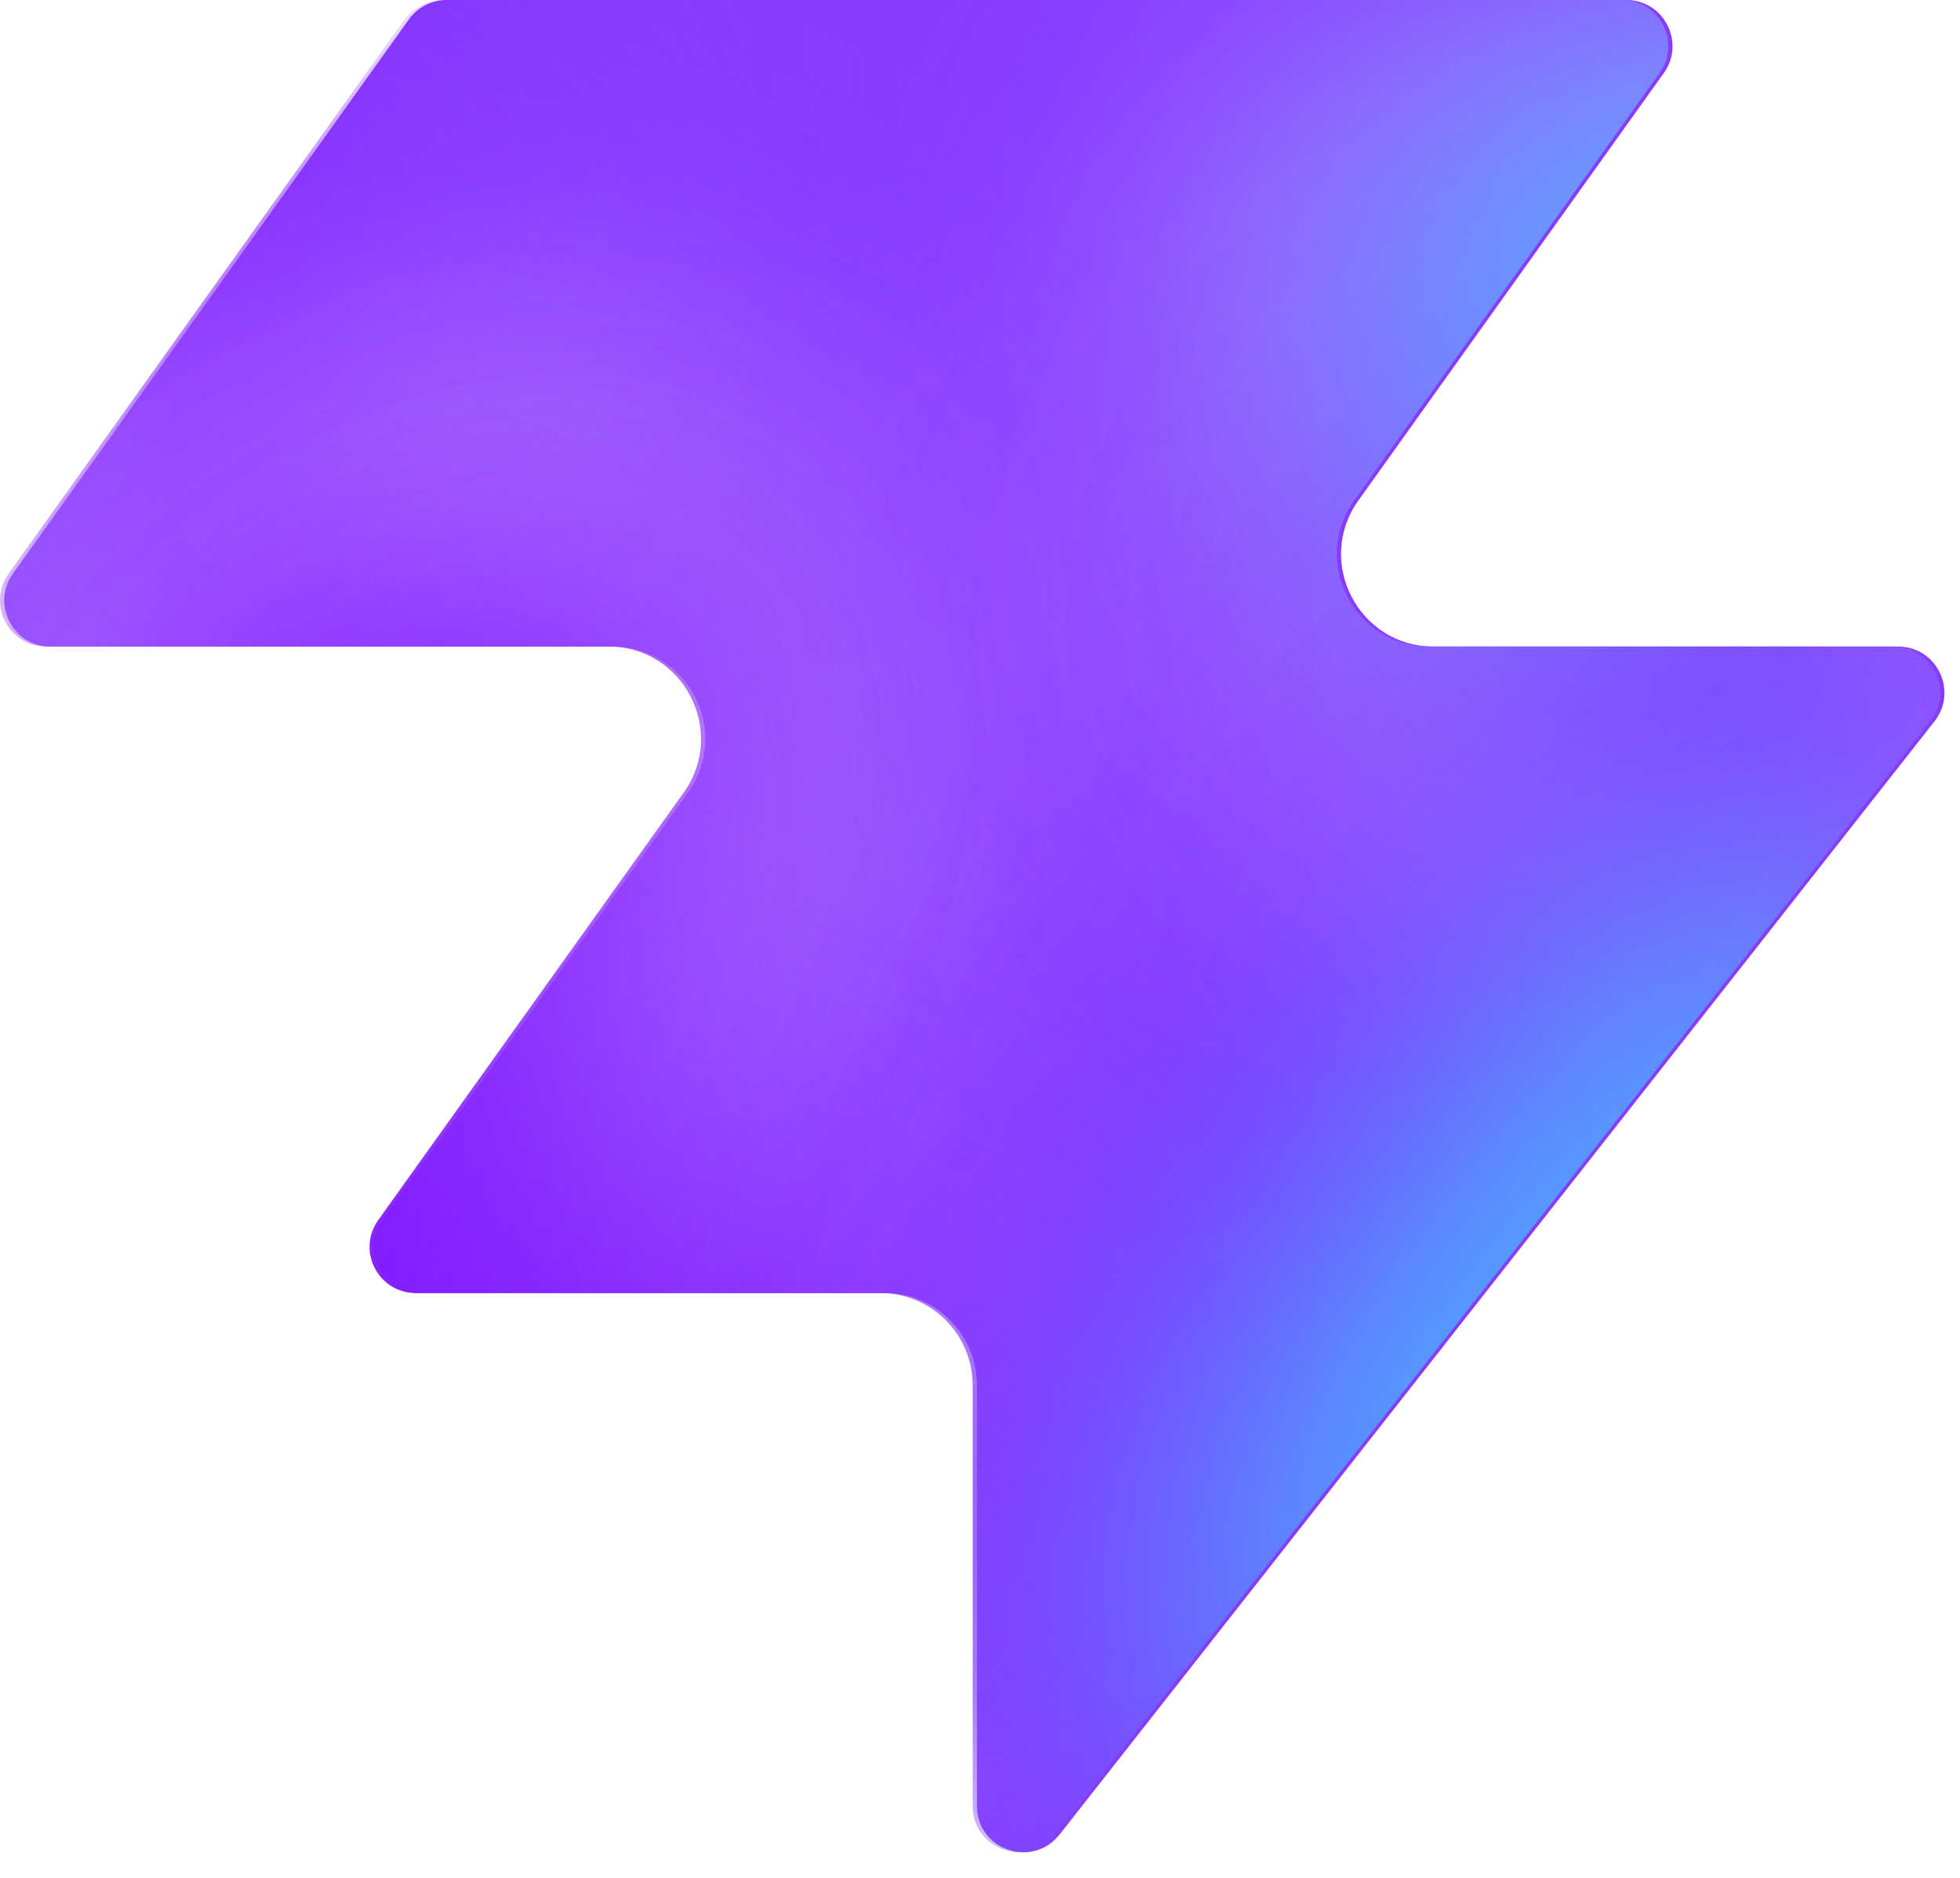
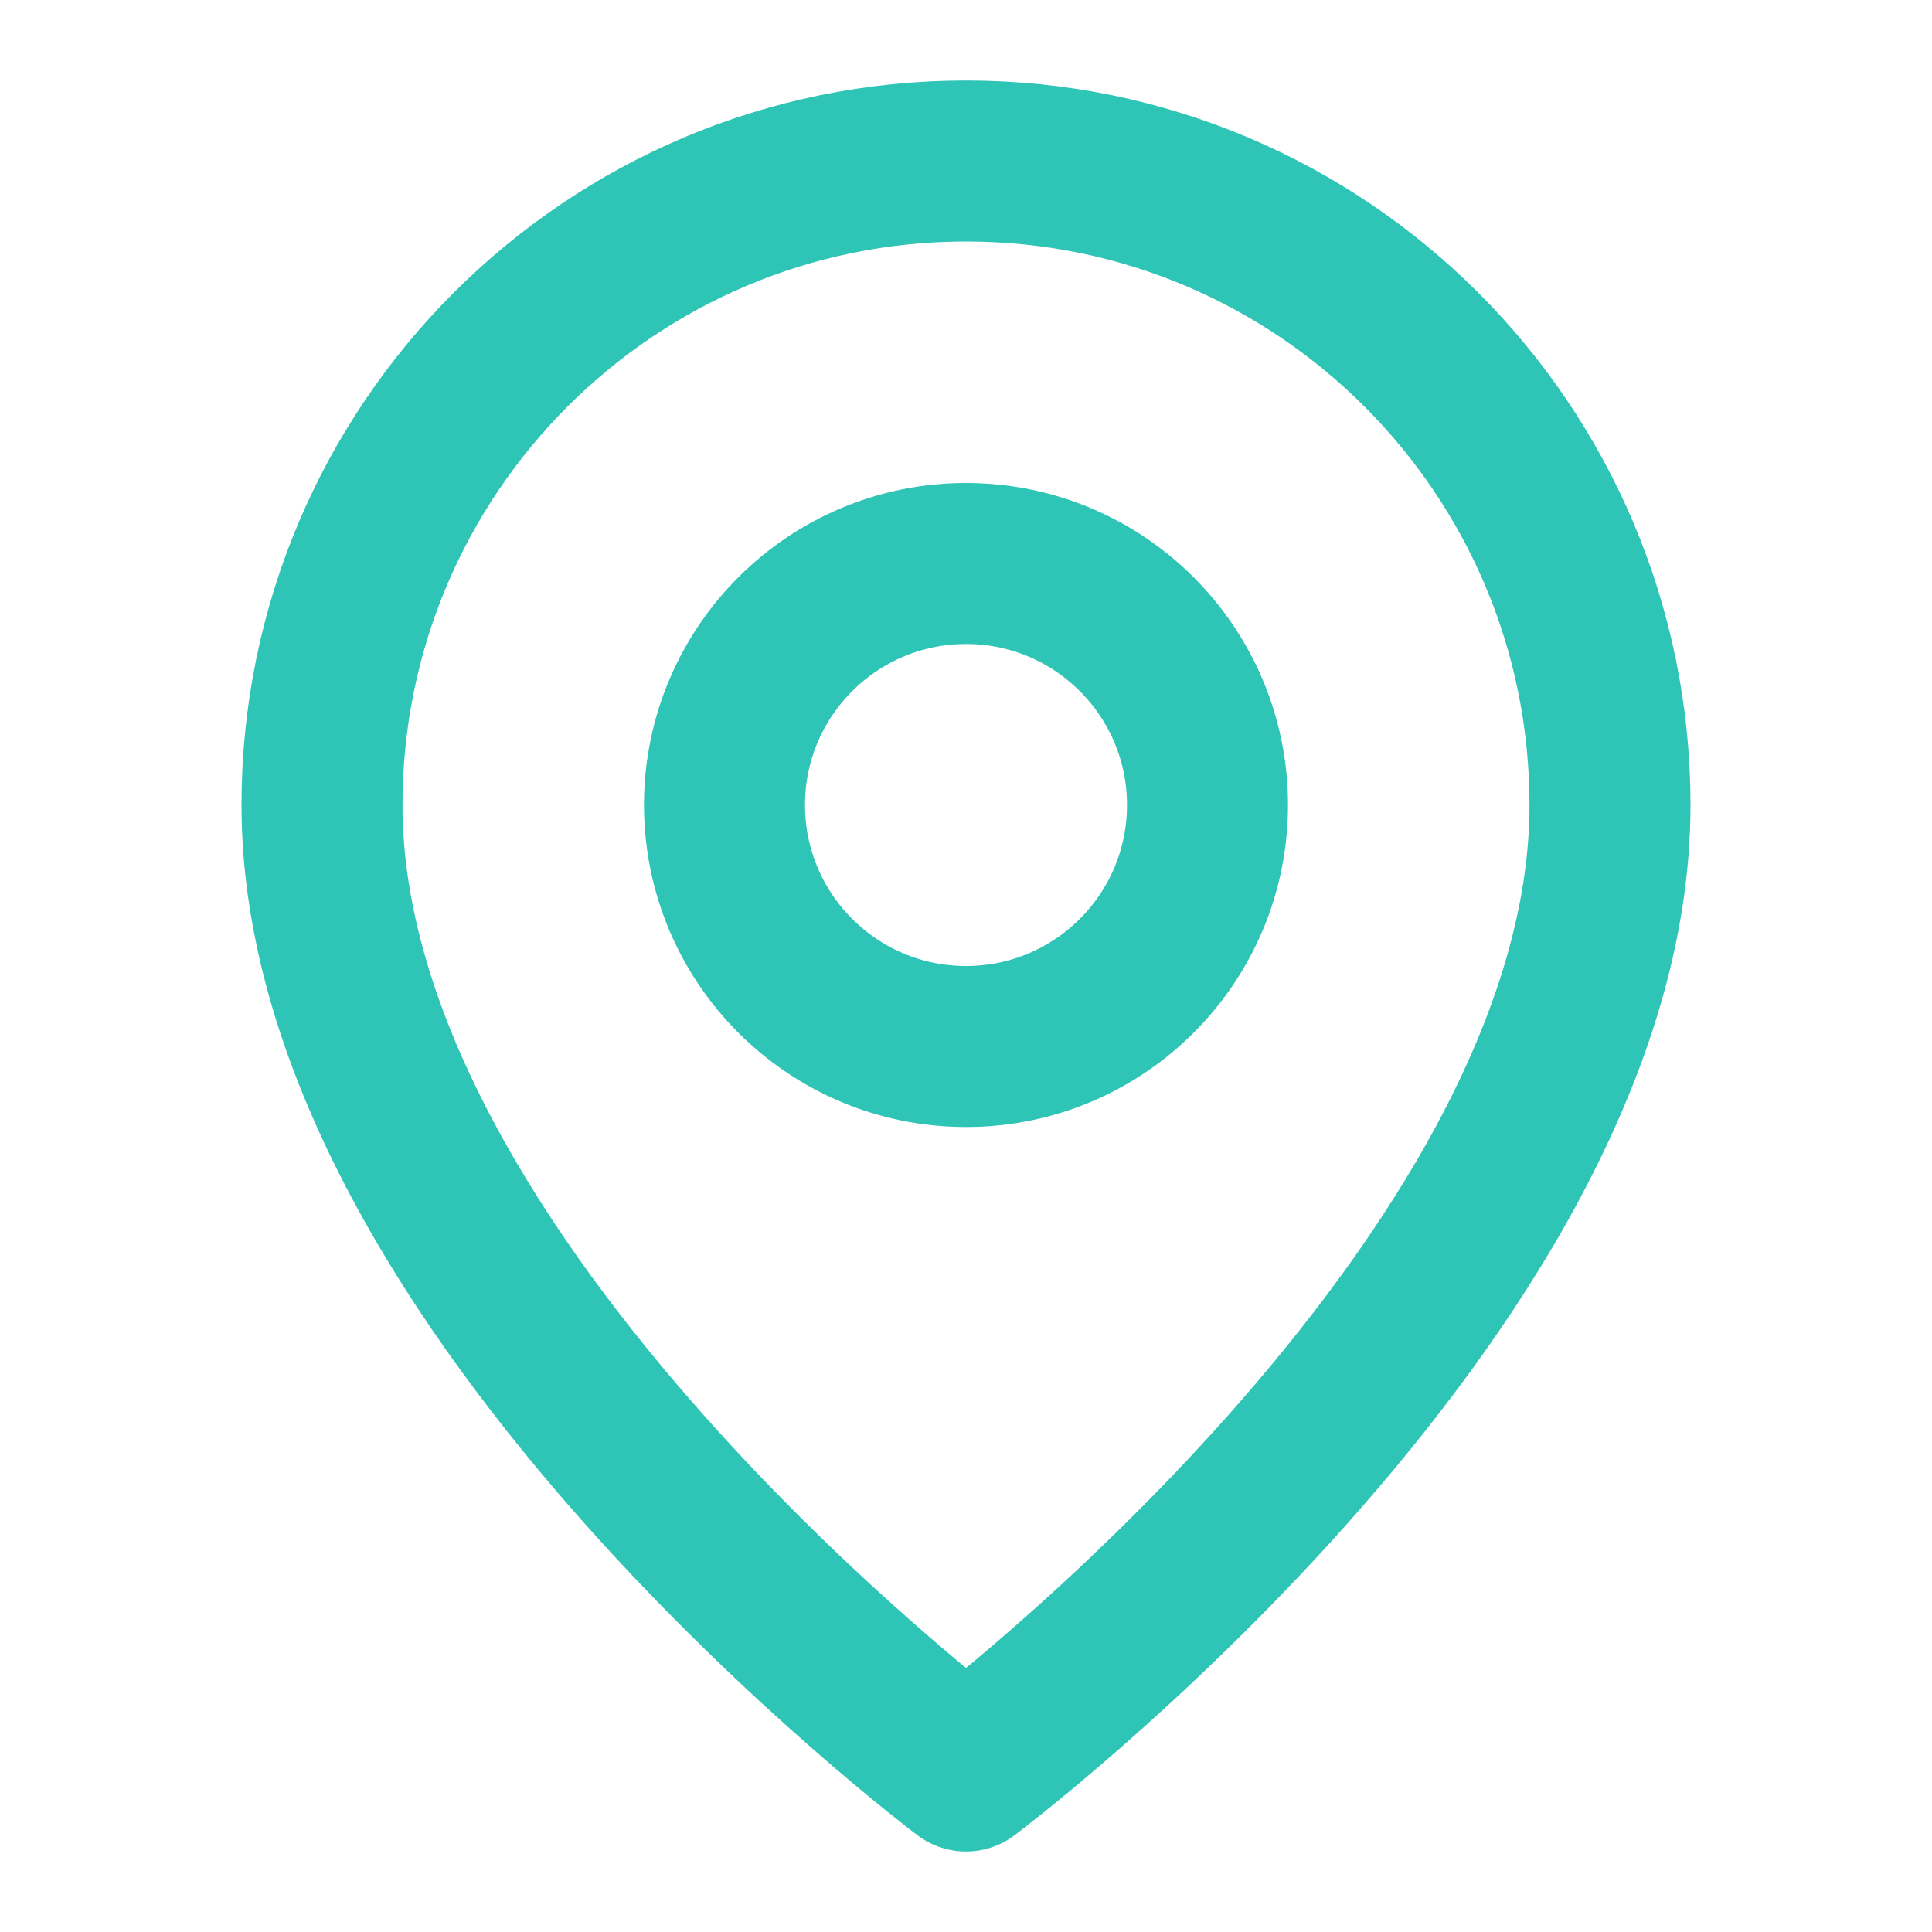
- <svg xmlns="http://www.w3.org/2000/svg" width="48" height="46" fill="none" viewBox="0 0 48 46">
-   <path fill="#863bff" d="M25.946 44.938c-.664.845-2.021.375-2.021-.698V33.937a2.26 2.26 0 0 0-2.262-2.262H10.287c-.92 0-1.456-1.04-.92-1.788l7.48-10.471c1.07-1.497 0-3.578-1.842-3.578H1.237c-.92 0-1.456-1.04-.92-1.788L10.013.474c.214-.297.556-.474.92-.474h28.894c.92 0 1.456 1.04.92 1.788l-7.48 10.471c-1.07 1.498 0 3.579 1.842 3.579h11.377c.943 0 1.473 1.088.89 1.83L25.947 44.94z" style="fill:#863bff;fill:color(display-p3 .525 .23 1);fill-opacity:1" />
-   <mask id="a" width="48" height="46" x="0" y="0" maskUnits="userSpaceOnUse" style="mask-type:alpha">
-     <path fill="#000" d="M25.842 44.938c-.664.844-2.021.375-2.021-.698V33.937a2.26 2.26 0 0 0-2.262-2.262H10.183c-.92 0-1.456-1.04-.92-1.788l7.48-10.471c1.07-1.498 0-3.579-1.842-3.579H1.133c-.92 0-1.456-1.04-.92-1.787L9.91.473c.214-.297.556-.474.92-.474h28.894c.92 0 1.456 1.04.92 1.788l-7.48 10.471c-1.07 1.498 0 3.578 1.842 3.578h11.377c.943 0 1.473 1.088.89 1.832L25.843 44.94z" style="fill:#000;fill-opacity:1" />
-   </mask>
-   <g mask="url(#a)">
-     <g filter="url(#b)">
-       <ellipse cx="5.508" cy="14.704" fill="#ede6ff" rx="5.508" ry="14.704" style="fill:#ede6ff;fill:color(display-p3 .927 .903 1);fill-opacity:1" transform="matrix(.00324 1 1 -.00324 -4.47 31.516)" />
-     </g>
-     <g filter="url(#c)">
-       <ellipse cx="10.399" cy="29.851" fill="#ede6ff" rx="10.399" ry="29.851" style="fill:#ede6ff;fill:color(display-p3 .927 .903 1);fill-opacity:1" transform="matrix(.00324 1 1 -.00324 -39.328 7.883)" />
-     </g>
-     <g filter="url(#d)">
-       <ellipse cx="5.508" cy="30.487" fill="#7e14ff" rx="5.508" ry="30.487" style="fill:#7e14ff;fill:color(display-p3 .492 .077 1);fill-opacity:1" transform="rotate(89.814 -25.913 -14.639)scale(1 -1)" />
-     </g>
-     <g filter="url(#e)">
-       <ellipse cx="5.508" cy="30.599" fill="#7e14ff" rx="5.508" ry="30.599" style="fill:#7e14ff;fill:color(display-p3 .492 .077 1);fill-opacity:1" transform="rotate(89.814 -32.644 -3.334)scale(1 -1)" />
-     </g>
-     <g filter="url(#f)">
-       <ellipse cx="5.508" cy="30.599" fill="#7e14ff" rx="5.508" ry="30.599" style="fill:#7e14ff;fill:color(display-p3 .492 .077 1);fill-opacity:1" transform="matrix(.00324 1 1 -.00324 -34.34 30.47)" />
-     </g>
-     <g filter="url(#g)">
-       <ellipse cx="14.072" cy="22.078" fill="#ede6ff" rx="14.072" ry="22.078" style="fill:#ede6ff;fill:color(display-p3 .927 .903 1);fill-opacity:1" transform="rotate(93.35 24.506 48.493)scale(-1 1)" />
-     </g>
-     <g filter="url(#h)">
-       <ellipse cx="3.47" cy="21.501" fill="#7e14ff" rx="3.47" ry="21.501" style="fill:#7e14ff;fill:color(display-p3 .492 .077 1);fill-opacity:1" transform="rotate(89.009 28.708 47.59)scale(-1 1)" />
-     </g>
-     <g filter="url(#i)">
-       <ellipse cx="3.47" cy="21.501" fill="#7e14ff" rx="3.47" ry="21.501" style="fill:#7e14ff;fill:color(display-p3 .492 .077 1);fill-opacity:1" transform="rotate(89.009 28.708 47.59)scale(-1 1)" />
-     </g>
-     <g filter="url(#j)">
-       <ellipse cx=".387" cy="8.972" fill="#7e14ff" rx="4.407" ry="29.108" style="fill:#7e14ff;fill:color(display-p3 .492 .077 1);fill-opacity:1" transform="rotate(39.51 .387 8.972)" />
-     </g>
-     <g filter="url(#k)">
-       <ellipse cx="47.523" cy="-6.092" fill="#7e14ff" rx="4.407" ry="29.108" style="fill:#7e14ff;fill:color(display-p3 .492 .077 1);fill-opacity:1" transform="rotate(37.892 47.523 -6.092)" />
-     </g>
-     <g filter="url(#l)">
-       <ellipse cx="41.412" cy="6.333" fill="#47bfff" rx="5.971" ry="9.665" style="fill:#47bfff;fill:color(display-p3 .28 .748 1);fill-opacity:1" transform="rotate(37.892 41.412 6.333)" />
-     </g>
-     <g filter="url(#m)">
-       <ellipse cx="-1.879" cy="38.332" fill="#7e14ff" rx="4.407" ry="29.108" style="fill:#7e14ff;fill:color(display-p3 .492 .077 1);fill-opacity:1" transform="rotate(37.892 -1.88 38.332)" />
-     </g>
-     <g filter="url(#n)">
-       <ellipse cx="-1.879" cy="38.332" fill="#7e14ff" rx="4.407" ry="29.108" style="fill:#7e14ff;fill:color(display-p3 .492 .077 1);fill-opacity:1" transform="rotate(37.892 -1.88 38.332)" />
-     </g>
-     <g filter="url(#o)">
-       <ellipse cx="35.651" cy="29.907" fill="#7e14ff" rx="4.407" ry="29.108" style="fill:#7e14ff;fill:color(display-p3 .492 .077 1);fill-opacity:1" transform="rotate(37.892 35.651 29.907)" />
-     </g>
-     <g filter="url(#p)">
-       <ellipse cx="38.418" cy="32.4" fill="#47bfff" rx="5.971" ry="15.297" style="fill:#47bfff;fill:color(display-p3 .28 .748 1);fill-opacity:1" transform="rotate(37.892 38.418 32.4)" />
-     </g>
-   </g>
-   <defs>
-     <filter id="b" width="60.045" height="41.654" x="-19.77" y="16.149" color-interpolation-filters="sRGB" filterUnits="userSpaceOnUse">
-       <feFlood flood-opacity="0" result="BackgroundImageFix" />
-       <feBlend in="SourceGraphic" in2="BackgroundImageFix" result="shape" />
-       <feGaussianBlur result="effect1_foregroundBlur_2002_17158" stdDeviation="7.659" />
-     </filter>
-     <filter id="c" width="90.34" height="51.437" x="-54.613" y="-7.533" color-interpolation-filters="sRGB" filterUnits="userSpaceOnUse">
-       <feFlood flood-opacity="0" result="BackgroundImageFix" />
-       <feBlend in="SourceGraphic" in2="BackgroundImageFix" result="shape" />
-       <feGaussianBlur result="effect1_foregroundBlur_2002_17158" stdDeviation="7.659" />
-     </filter>
-     <filter id="d" width="79.355" height="29.4" x="-49.64" y="2.03" color-interpolation-filters="sRGB" filterUnits="userSpaceOnUse">
-       <feFlood flood-opacity="0" result="BackgroundImageFix" />
-       <feBlend in="SourceGraphic" in2="BackgroundImageFix" result="shape" />
-       <feGaussianBlur result="effect1_foregroundBlur_2002_17158" stdDeviation="4.596" />
-     </filter>
-     <filter id="e" width="79.579" height="29.4" x="-45.045" y="20.029" color-interpolation-filters="sRGB" filterUnits="userSpaceOnUse">
-       <feFlood flood-opacity="0" result="BackgroundImageFix" />
-       <feBlend in="SourceGraphic" in2="BackgroundImageFix" result="shape" />
-       <feGaussianBlur result="effect1_foregroundBlur_2002_17158" stdDeviation="4.596" />
-     </filter>
-     <filter id="f" width="79.579" height="29.4" x="-43.513" y="21.178" color-interpolation-filters="sRGB" filterUnits="userSpaceOnUse">
-       <feFlood flood-opacity="0" result="BackgroundImageFix" />
-       <feBlend in="SourceGraphic" in2="BackgroundImageFix" result="shape" />
-       <feGaussianBlur result="effect1_foregroundBlur_2002_17158" stdDeviation="4.596" />
-     </filter>
-     <filter id="g" width="74.749" height="58.852" x="15.756" y="-17.901" color-interpolation-filters="sRGB" filterUnits="userSpaceOnUse">
-       <feFlood flood-opacity="0" result="BackgroundImageFix" />
-       <feBlend in="SourceGraphic" in2="BackgroundImageFix" result="shape" />
-       <feGaussianBlur result="effect1_foregroundBlur_2002_17158" stdDeviation="7.659" />
-     </filter>
-     <filter id="h" width="61.377" height="25.362" x="23.548" y="2.284" color-interpolation-filters="sRGB" filterUnits="userSpaceOnUse">
-       <feFlood flood-opacity="0" result="BackgroundImageFix" />
-       <feBlend in="SourceGraphic" in2="BackgroundImageFix" result="shape" />
-       <feGaussianBlur result="effect1_foregroundBlur_2002_17158" stdDeviation="4.596" />
-     </filter>
-     <filter id="i" width="61.377" height="25.362" x="23.548" y="2.284" color-interpolation-filters="sRGB" filterUnits="userSpaceOnUse">
-       <feFlood flood-opacity="0" result="BackgroundImageFix" />
-       <feBlend in="SourceGraphic" in2="BackgroundImageFix" result="shape" />
-       <feGaussianBlur result="effect1_foregroundBlur_2002_17158" stdDeviation="4.596" />
-     </filter>
-     <filter id="j" width="56.045" height="63.649" x="-27.636" y="-22.853" color-interpolation-filters="sRGB" filterUnits="userSpaceOnUse">
-       <feFlood flood-opacity="0" result="BackgroundImageFix" />
-       <feBlend in="SourceGraphic" in2="BackgroundImageFix" result="shape" />
-       <feGaussianBlur result="effect1_foregroundBlur_2002_17158" stdDeviation="4.596" />
-     </filter>
-     <filter id="k" width="54.814" height="64.646" x="20.116" y="-38.415" color-interpolation-filters="sRGB" filterUnits="userSpaceOnUse">
-       <feFlood flood-opacity="0" result="BackgroundImageFix" />
-       <feBlend in="SourceGraphic" in2="BackgroundImageFix" result="shape" />
-       <feGaussianBlur result="effect1_foregroundBlur_2002_17158" stdDeviation="4.596" />
-     </filter>
-     <filter id="l" width="33.541" height="35.313" x="24.641" y="-11.323" color-interpolation-filters="sRGB" filterUnits="userSpaceOnUse">
-       <feFlood flood-opacity="0" result="BackgroundImageFix" />
-       <feBlend in="SourceGraphic" in2="BackgroundImageFix" result="shape" />
-       <feGaussianBlur result="effect1_foregroundBlur_2002_17158" stdDeviation="4.596" />
-     </filter>
-     <filter id="m" width="54.814" height="64.646" x="-29.286" y="6.009" color-interpolation-filters="sRGB" filterUnits="userSpaceOnUse">
-       <feFlood flood-opacity="0" result="BackgroundImageFix" />
-       <feBlend in="SourceGraphic" in2="BackgroundImageFix" result="shape" />
-       <feGaussianBlur result="effect1_foregroundBlur_2002_17158" stdDeviation="4.596" />
-     </filter>
-     <filter id="n" width="54.814" height="64.646" x="-29.286" y="6.009" color-interpolation-filters="sRGB" filterUnits="userSpaceOnUse">
-       <feFlood flood-opacity="0" result="BackgroundImageFix" />
-       <feBlend in="SourceGraphic" in2="BackgroundImageFix" result="shape" />
-       <feGaussianBlur result="effect1_foregroundBlur_2002_17158" stdDeviation="4.596" />
-     </filter>
-     <filter id="o" width="54.814" height="64.646" x="8.244" y="-2.416" color-interpolation-filters="sRGB" filterUnits="userSpaceOnUse">
-       <feFlood flood-opacity="0" result="BackgroundImageFix" />
-       <feBlend in="SourceGraphic" in2="BackgroundImageFix" result="shape" />
-       <feGaussianBlur result="effect1_foregroundBlur_2002_17158" stdDeviation="4.596" />
-     </filter>
-     <filter id="p" width="39.409" height="43.623" x="18.713" y="10.588" color-interpolation-filters="sRGB" filterUnits="userSpaceOnUse">
-       <feFlood flood-opacity="0" result="BackgroundImageFix" />
-       <feBlend in="SourceGraphic" in2="BackgroundImageFix" result="shape" />
-       <feGaussianBlur result="effect1_foregroundBlur_2002_17158" stdDeviation="4.596" />
-     </filter>
-   </defs>
+ <svg xmlns="http://www.w3.org/2000/svg" width="24" height="24" viewBox="0 0 24 24" fill="none" stroke="#2EC4B6" stroke-width="2" stroke-linecap="round" stroke-linejoin="round">
+   <path d="M20 10c0 6-8 12-8 12s-8-6-8-12a8 8 0 0 1 16 0Z" />
+   <circle cx="12" cy="10" r="3" />
</svg>
